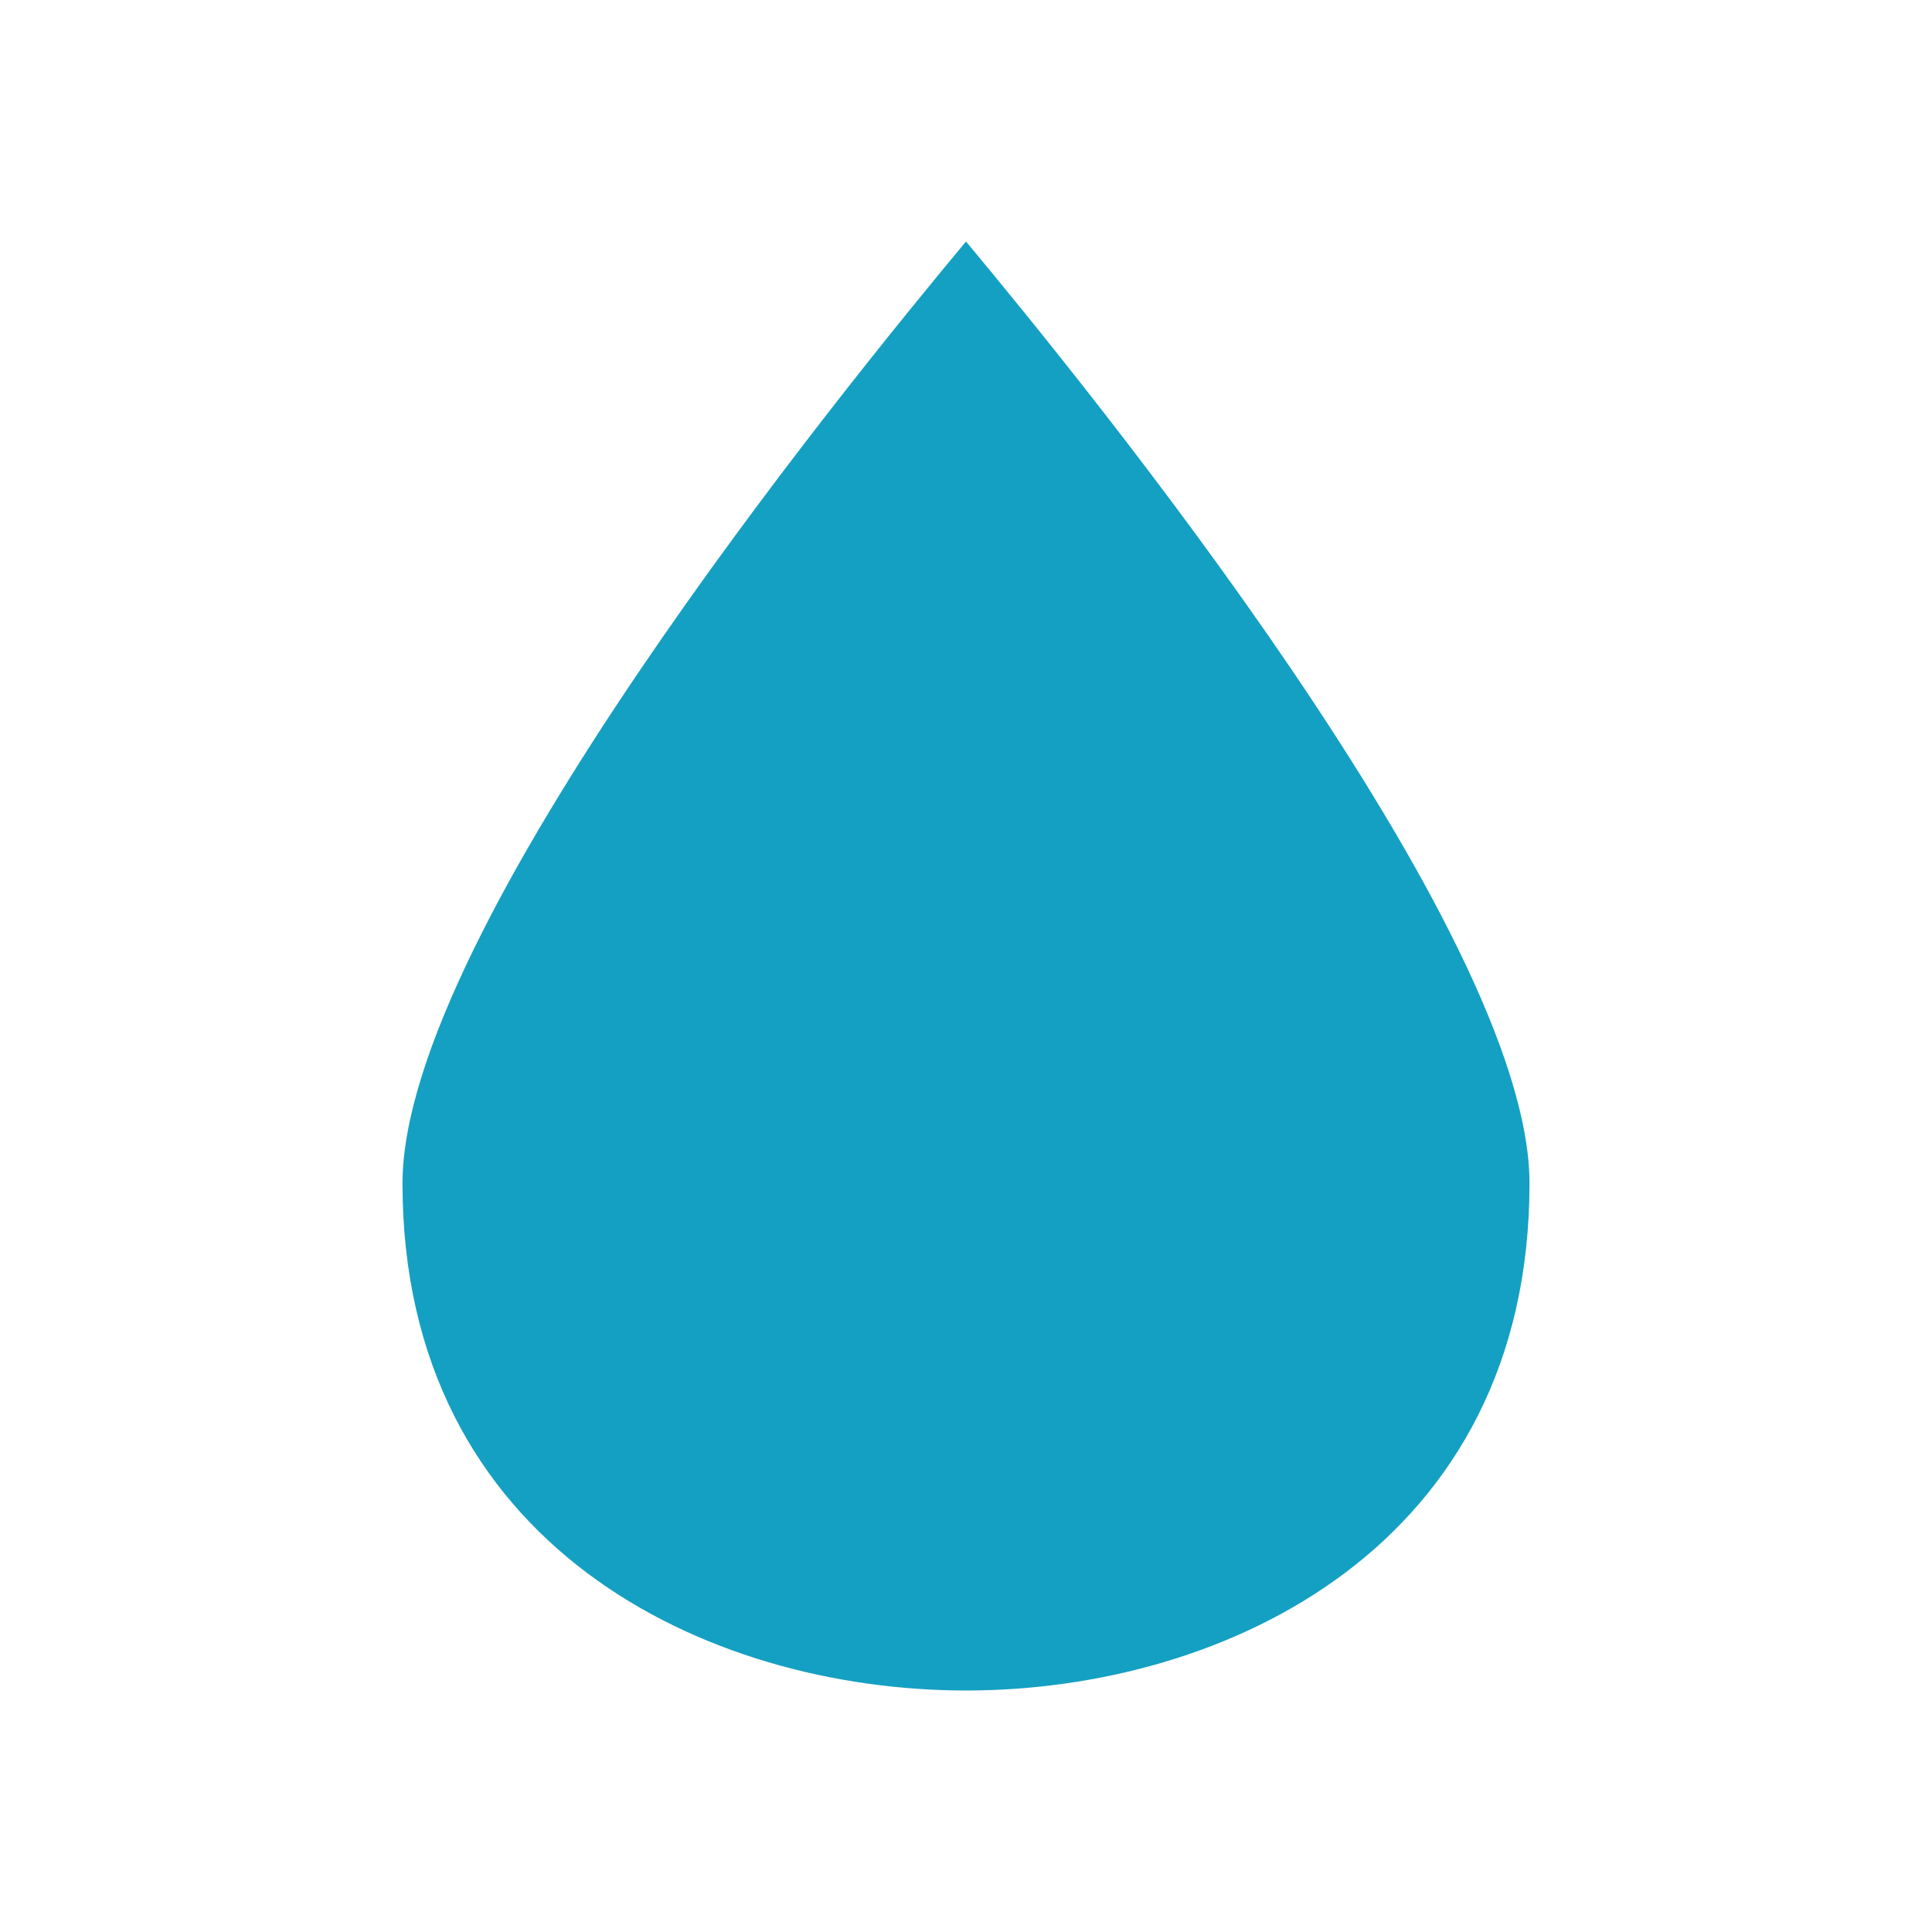
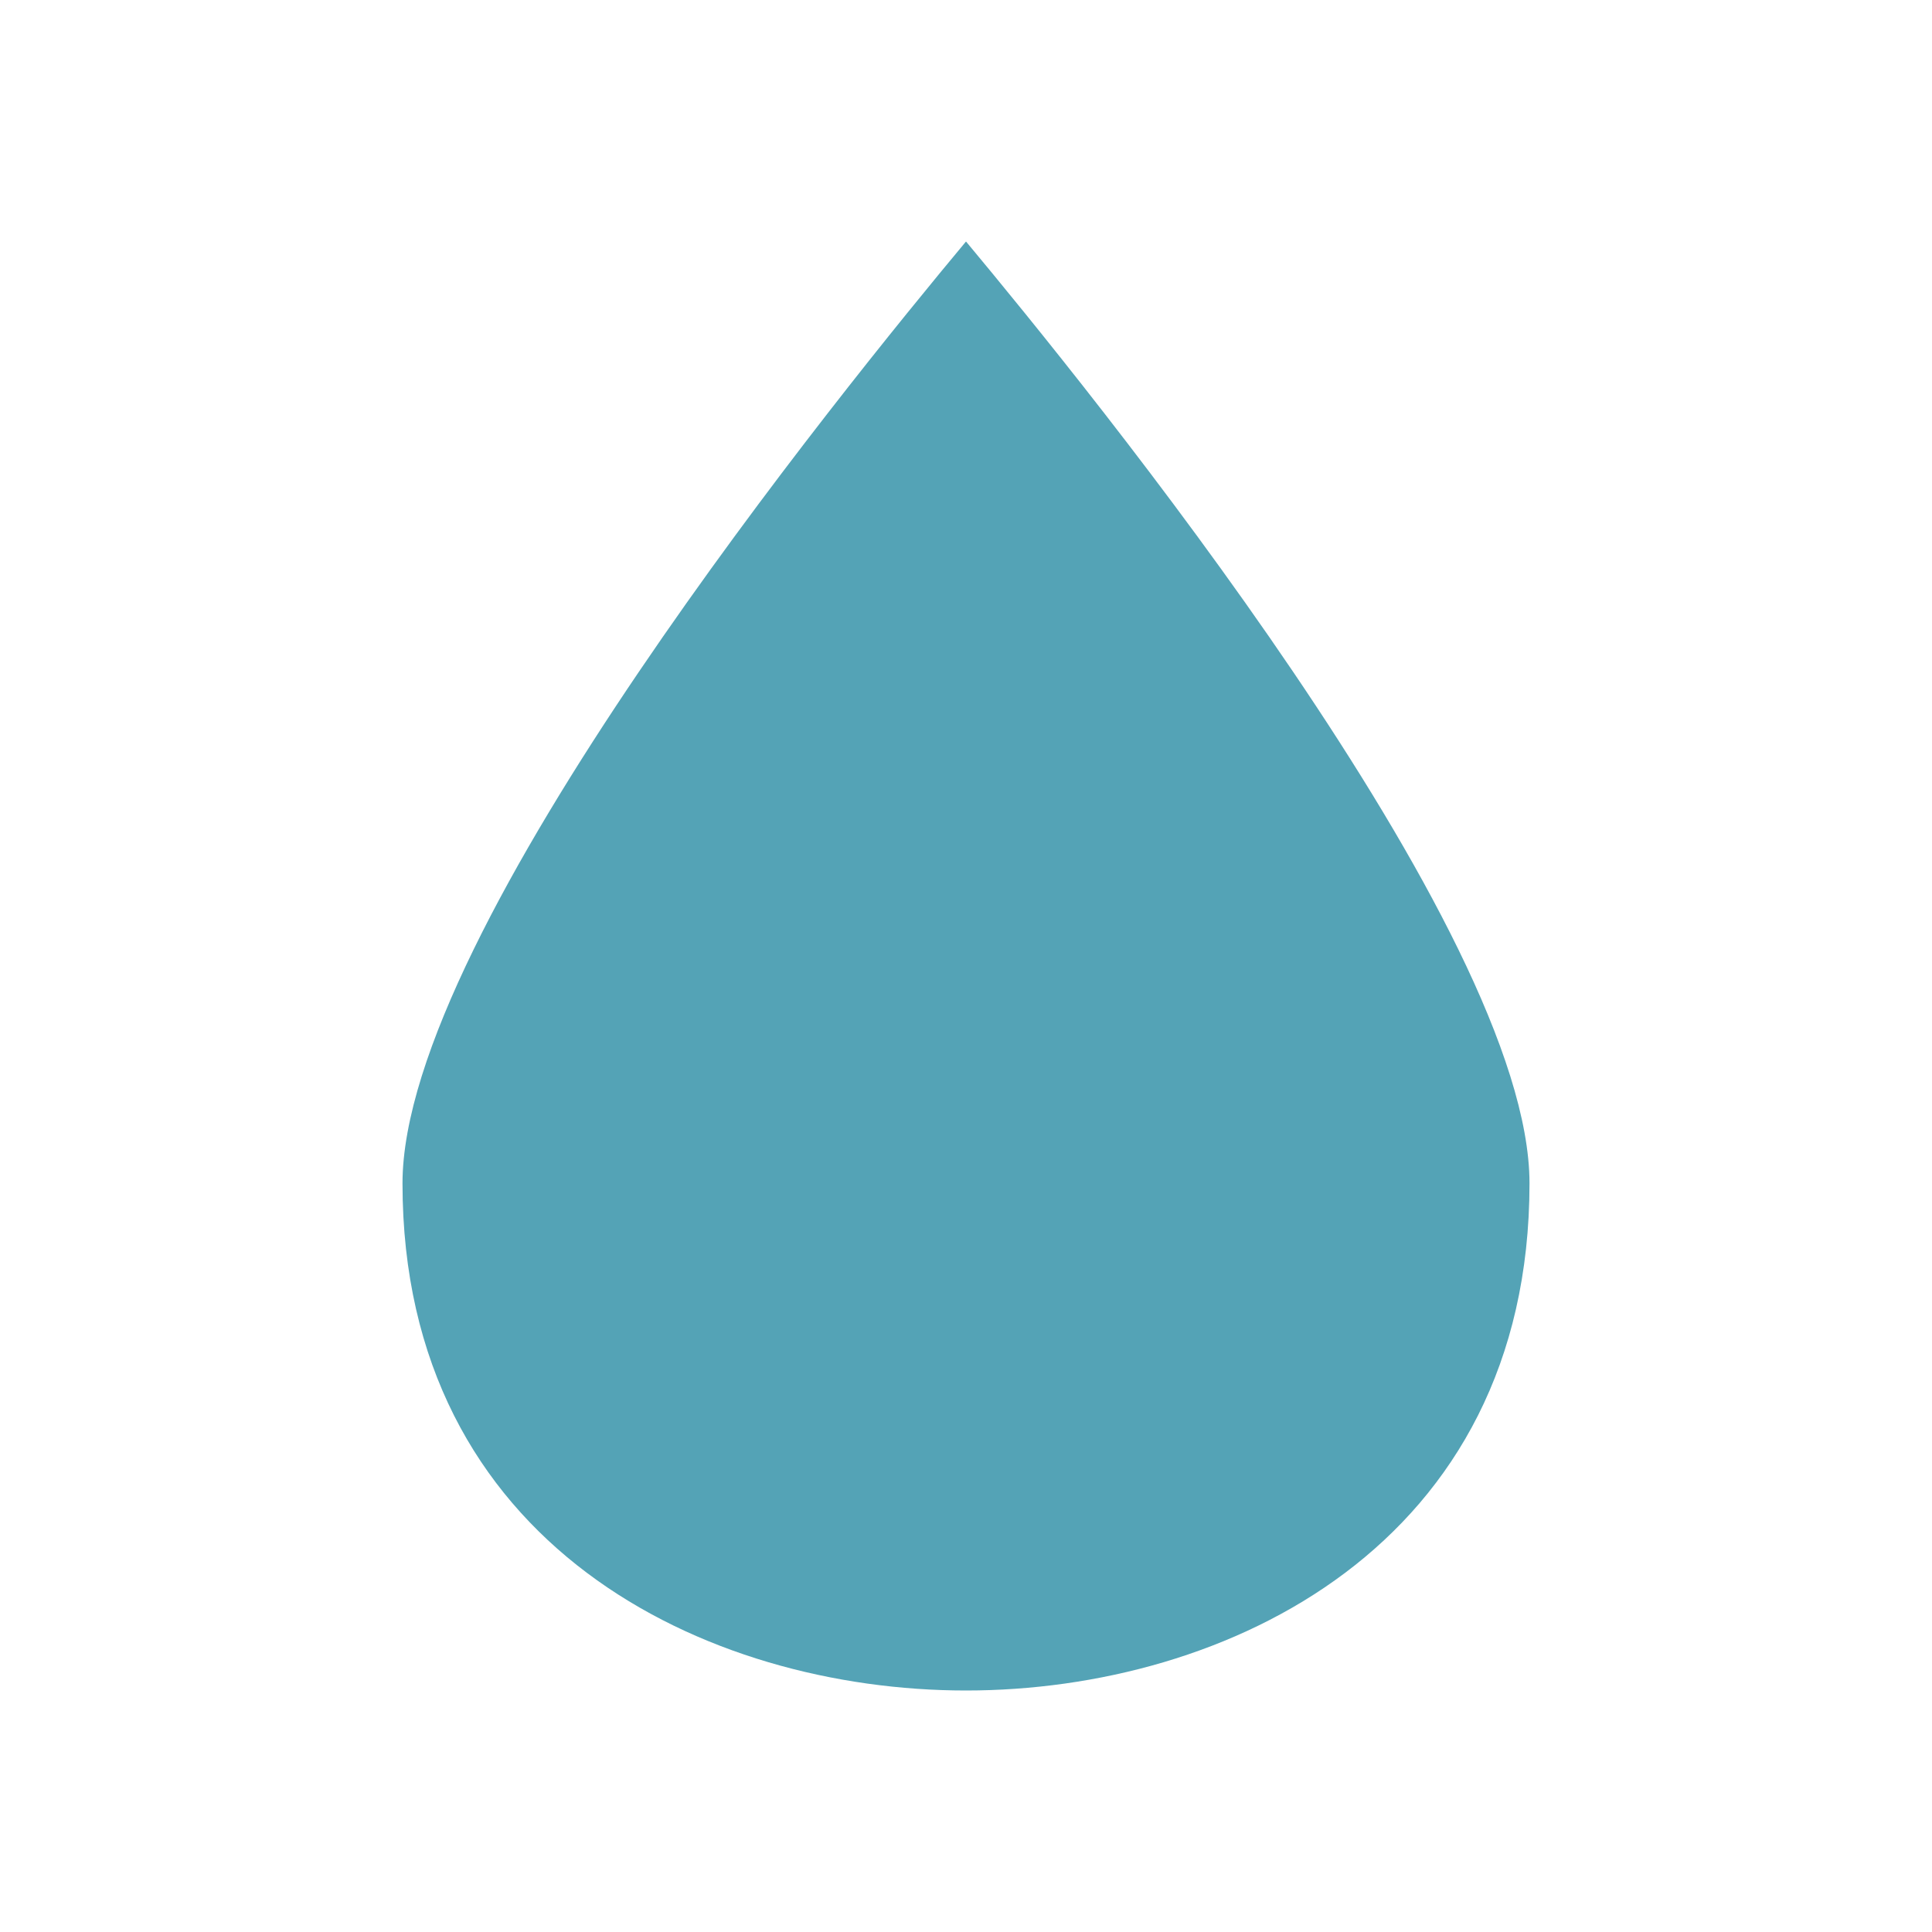
- <svg xmlns="http://www.w3.org/2000/svg" width="12" height="12" version="1.1" viewBox="0 0 12 12">
-   <path d="m6 10.5c-1.614 0-3.5-0.9-3.5-3.15 0-1.575 2.75-4.95 3.5-5.85 0.75 0.9 3.5 4.275 3.5 5.85 0 2.25-1.886 3.15-3.5 3.15z" fill="#14a0c2" />
+ <svg xmlns="http://www.w3.org/2000/svg" height="12" viewBox="0 0 12 12" width="12">
+   <path d="m6 10.5c-1.614 0-3.5-.9-3.5-3.15 0-1.575 2.75-4.95 3.5-5.85.75.9 3.5 4.275 3.5 5.85 0 2.25-1.886 3.15-3.5 3.15z" fill="#54a3b6" />
</svg>
